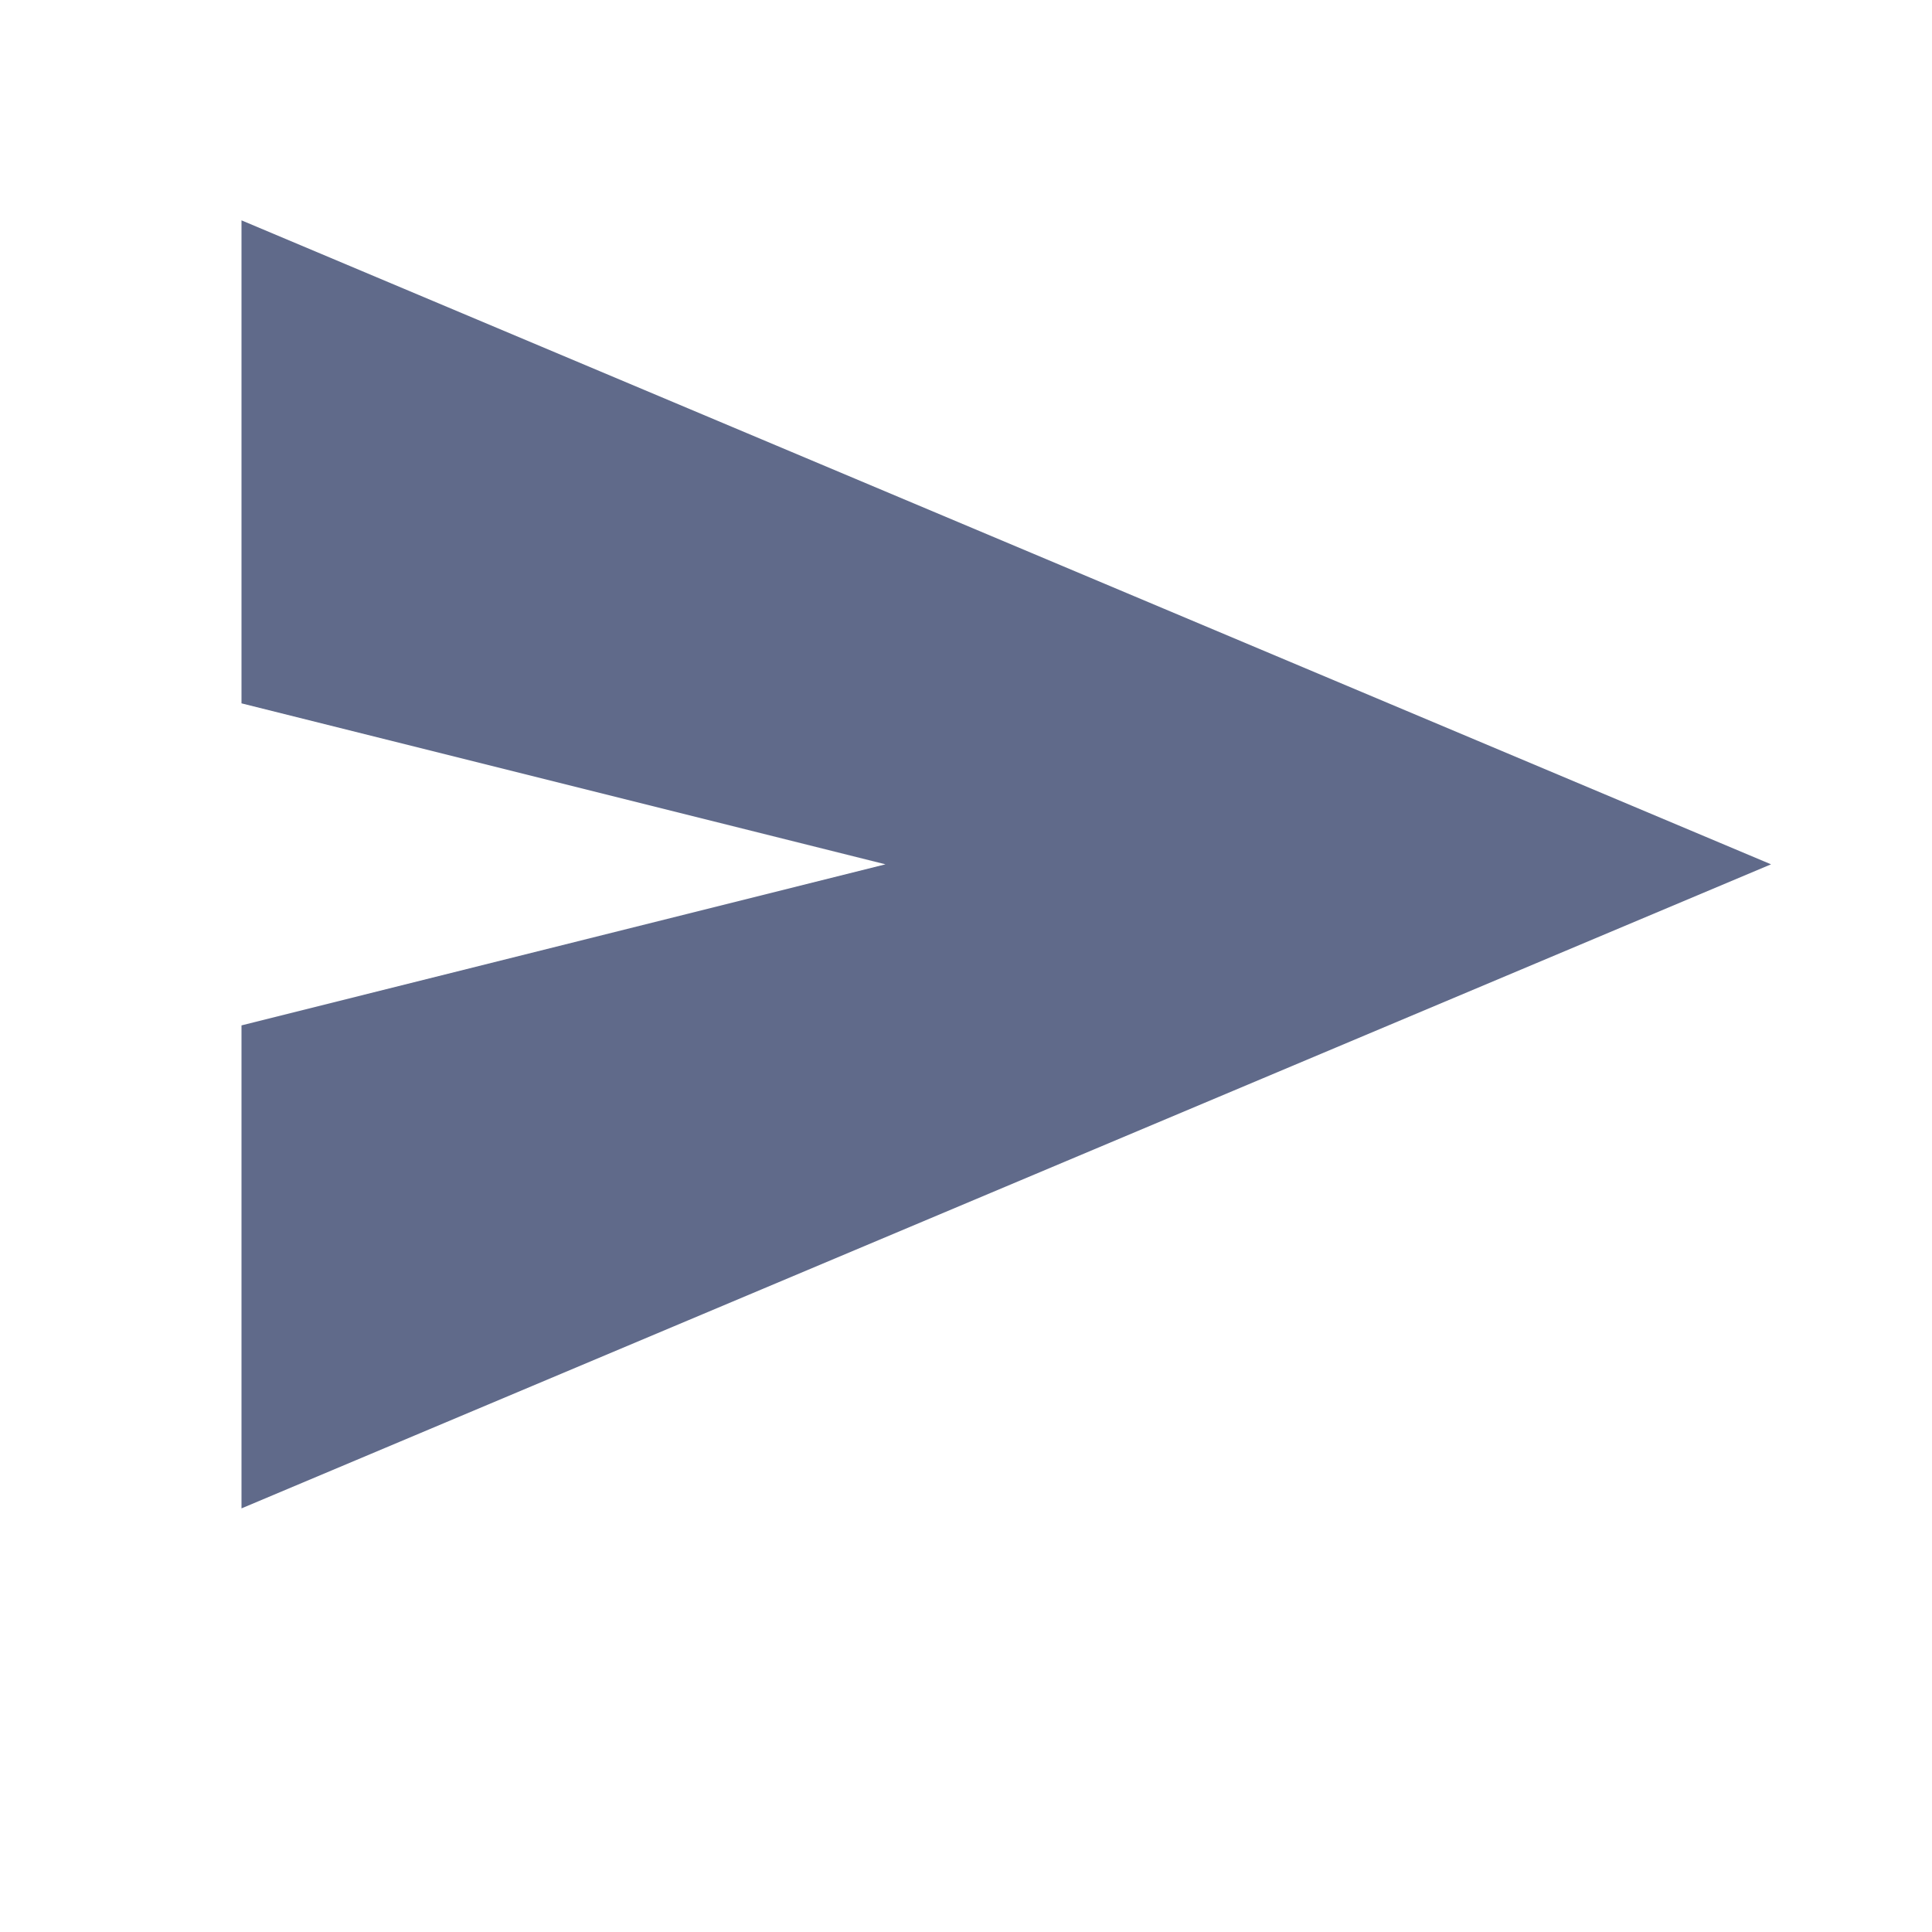
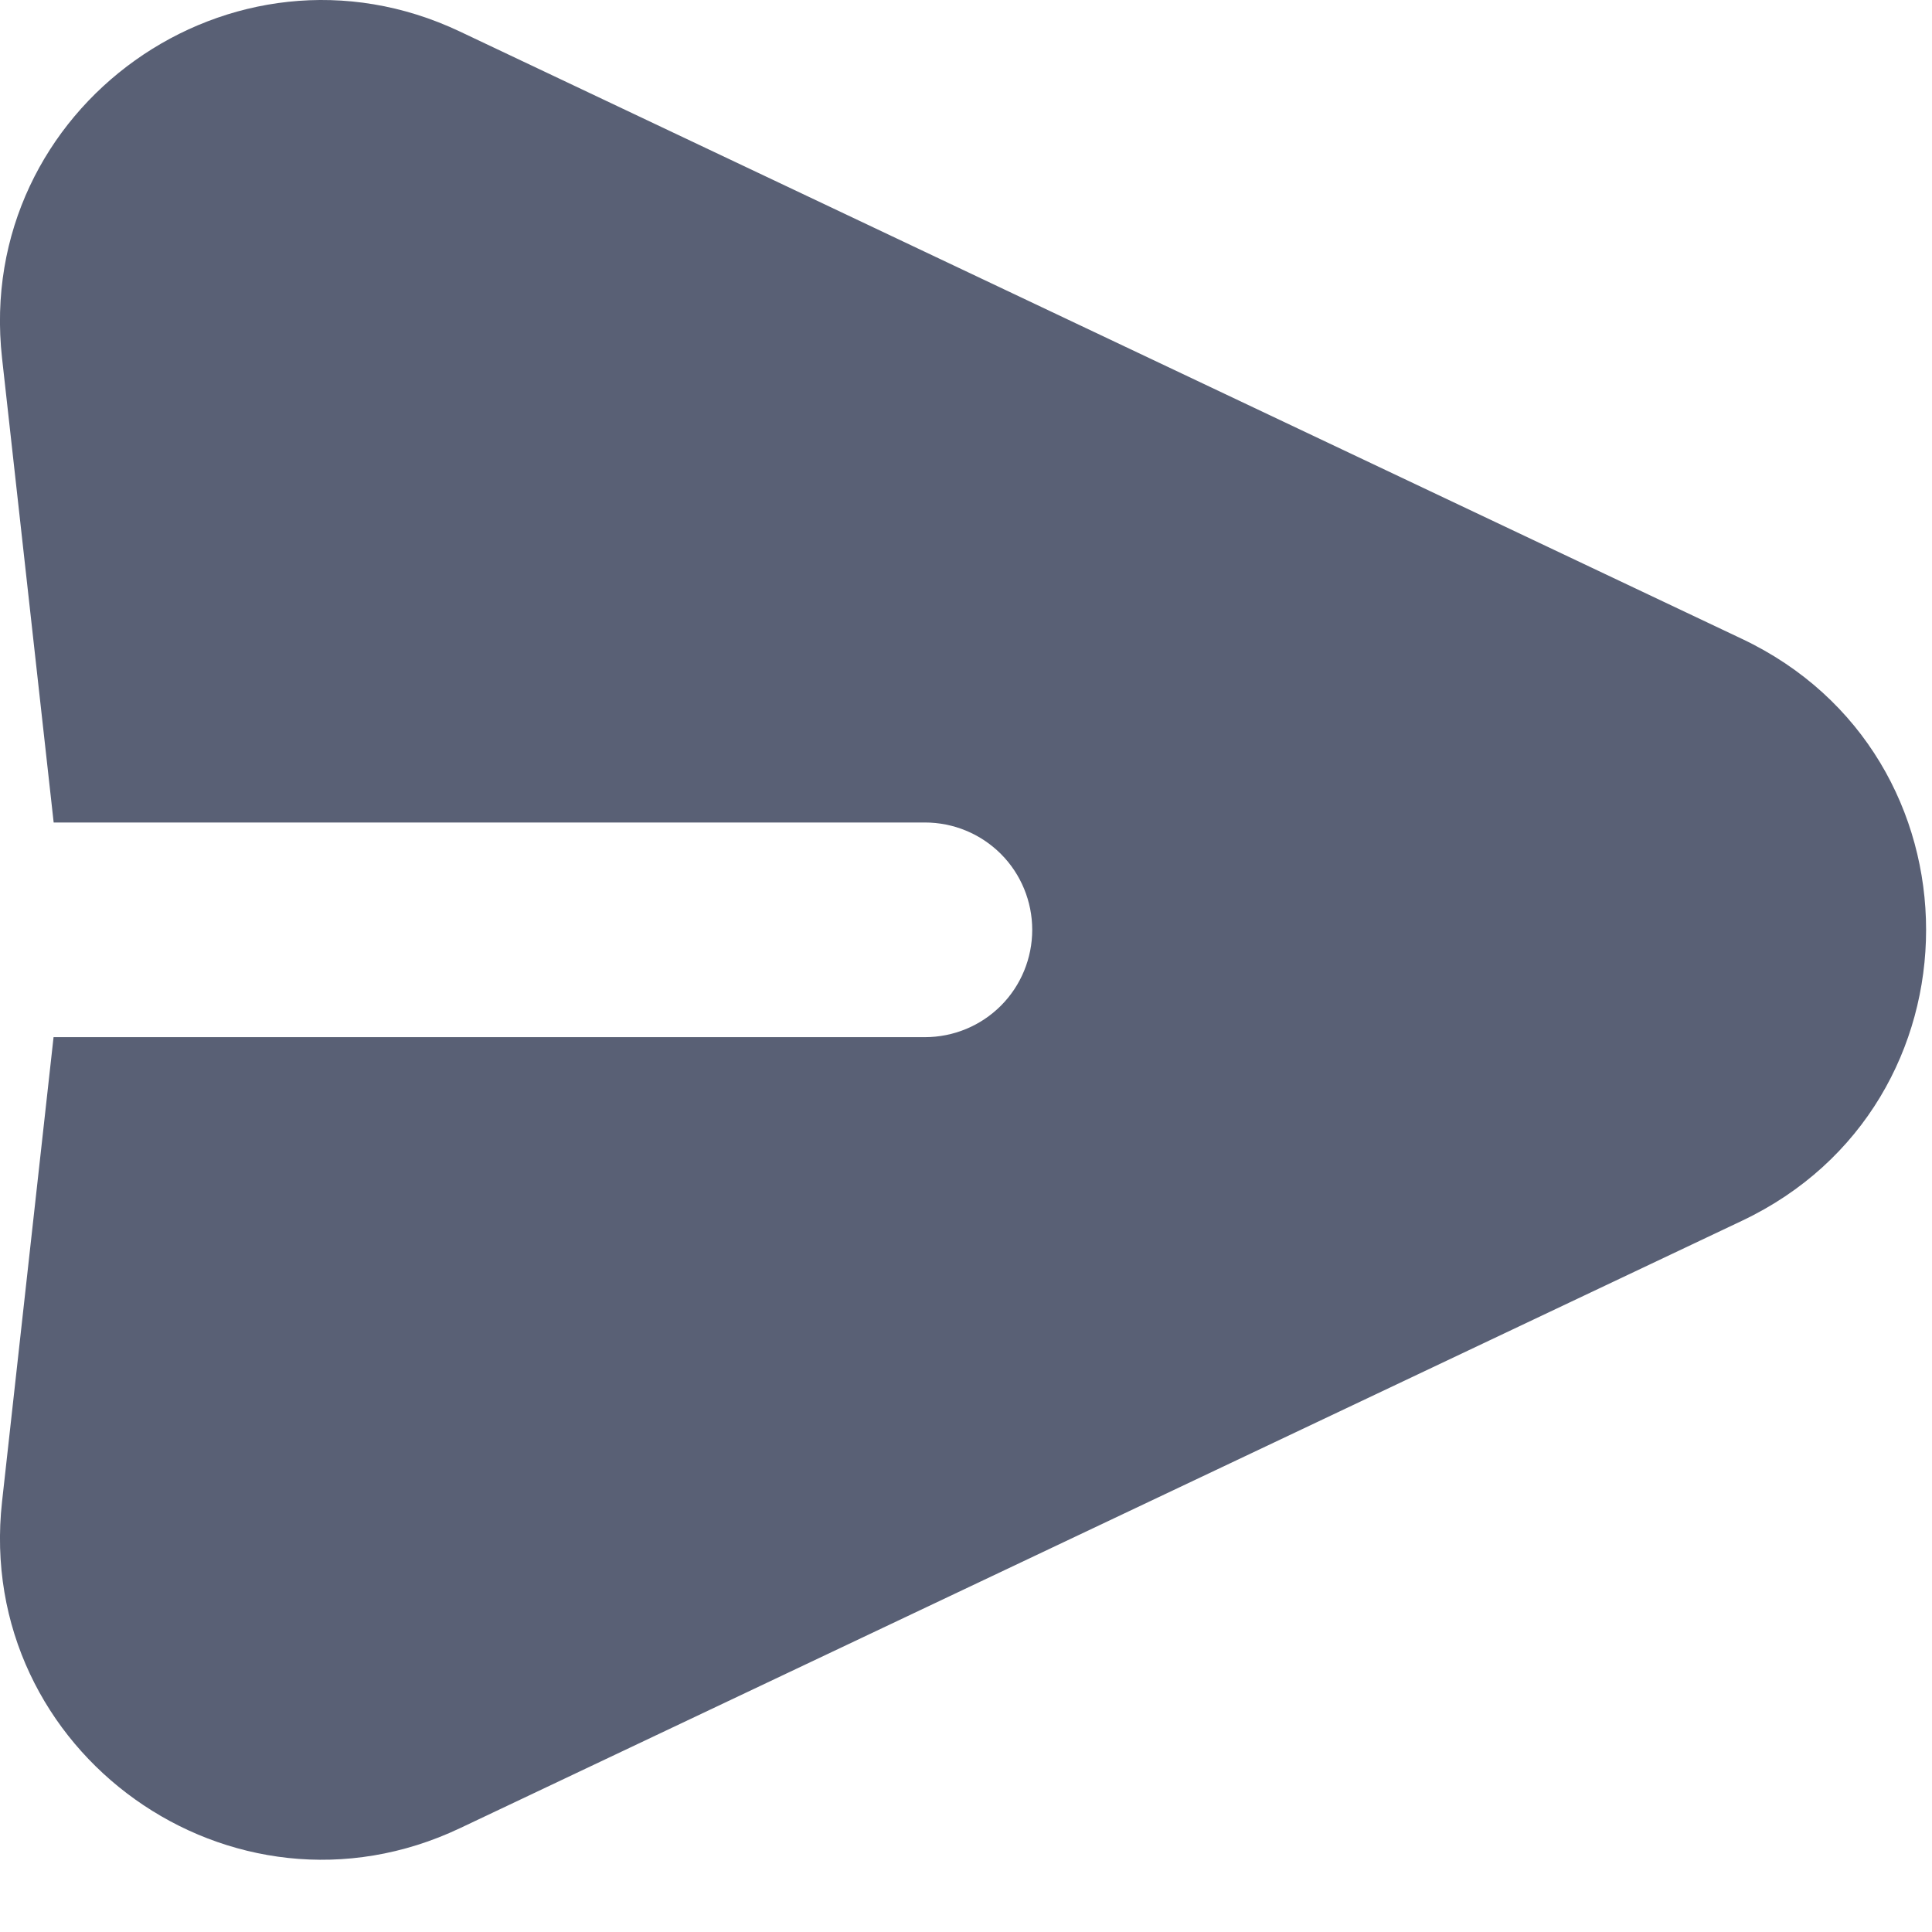
- <svg xmlns="http://www.w3.org/2000/svg" width="19" height="19" viewBox="0 0 19 19" fill="none">
-   <path d="M2.375 14.834V10.084L8.708 8.5L2.375 6.917V2.167L17.417 8.5L2.375 14.834Z" fill="#606A8A" />
+ <svg xmlns="http://www.w3.org/2000/svg" width="18" height="18" viewBox="0 0 18 18" fill="none">
+   <path fill-rule="evenodd" clip-rule="evenodd" d="M0.019 3.336C-0.241 1.002 2.162 -0.712 4.285 0.294L16.229 5.952C18.517 7.035 18.517 10.291 16.229 11.374L4.285 17.033C2.162 18.039 -0.24 16.325 0.019 13.991L0.499 9.663H8.617C8.883 9.663 9.137 9.558 9.325 9.37C9.512 9.183 9.617 8.928 9.617 8.663C9.617 8.398 9.512 8.143 9.325 7.956C9.137 7.768 8.883 7.663 8.617 7.663H0.5L0.019 3.336Z" fill="#596075" />
</svg>
